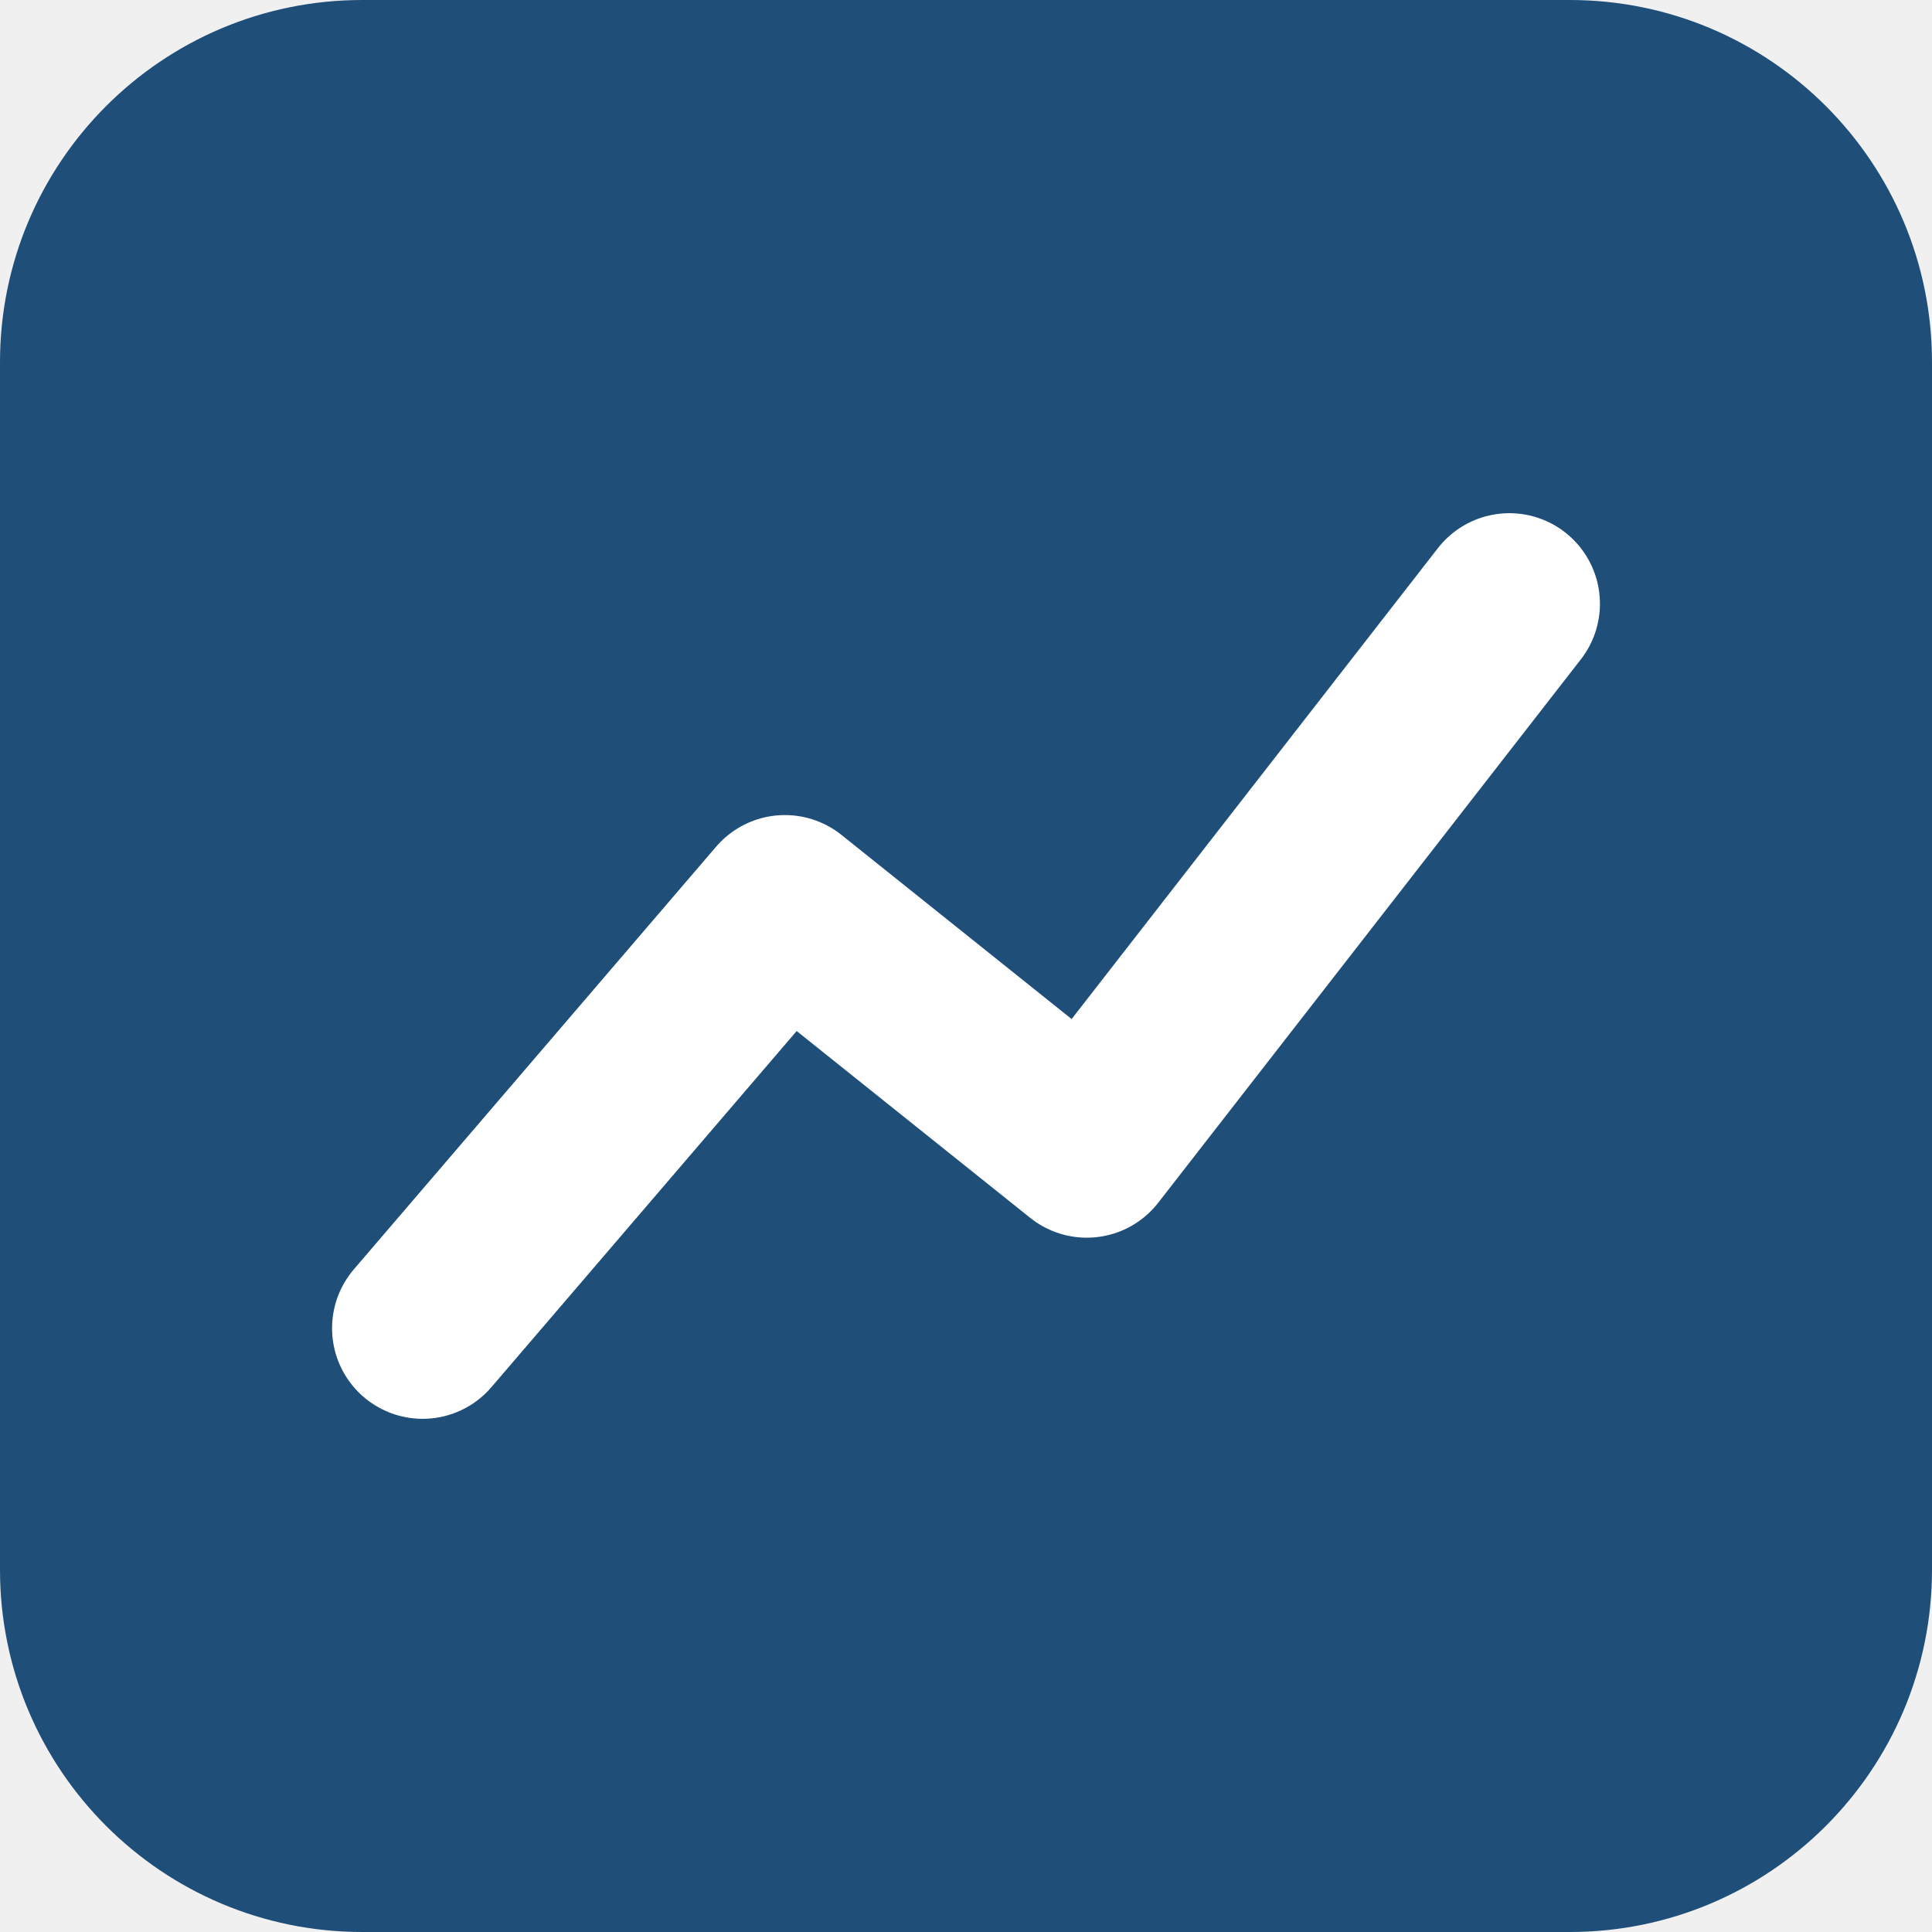
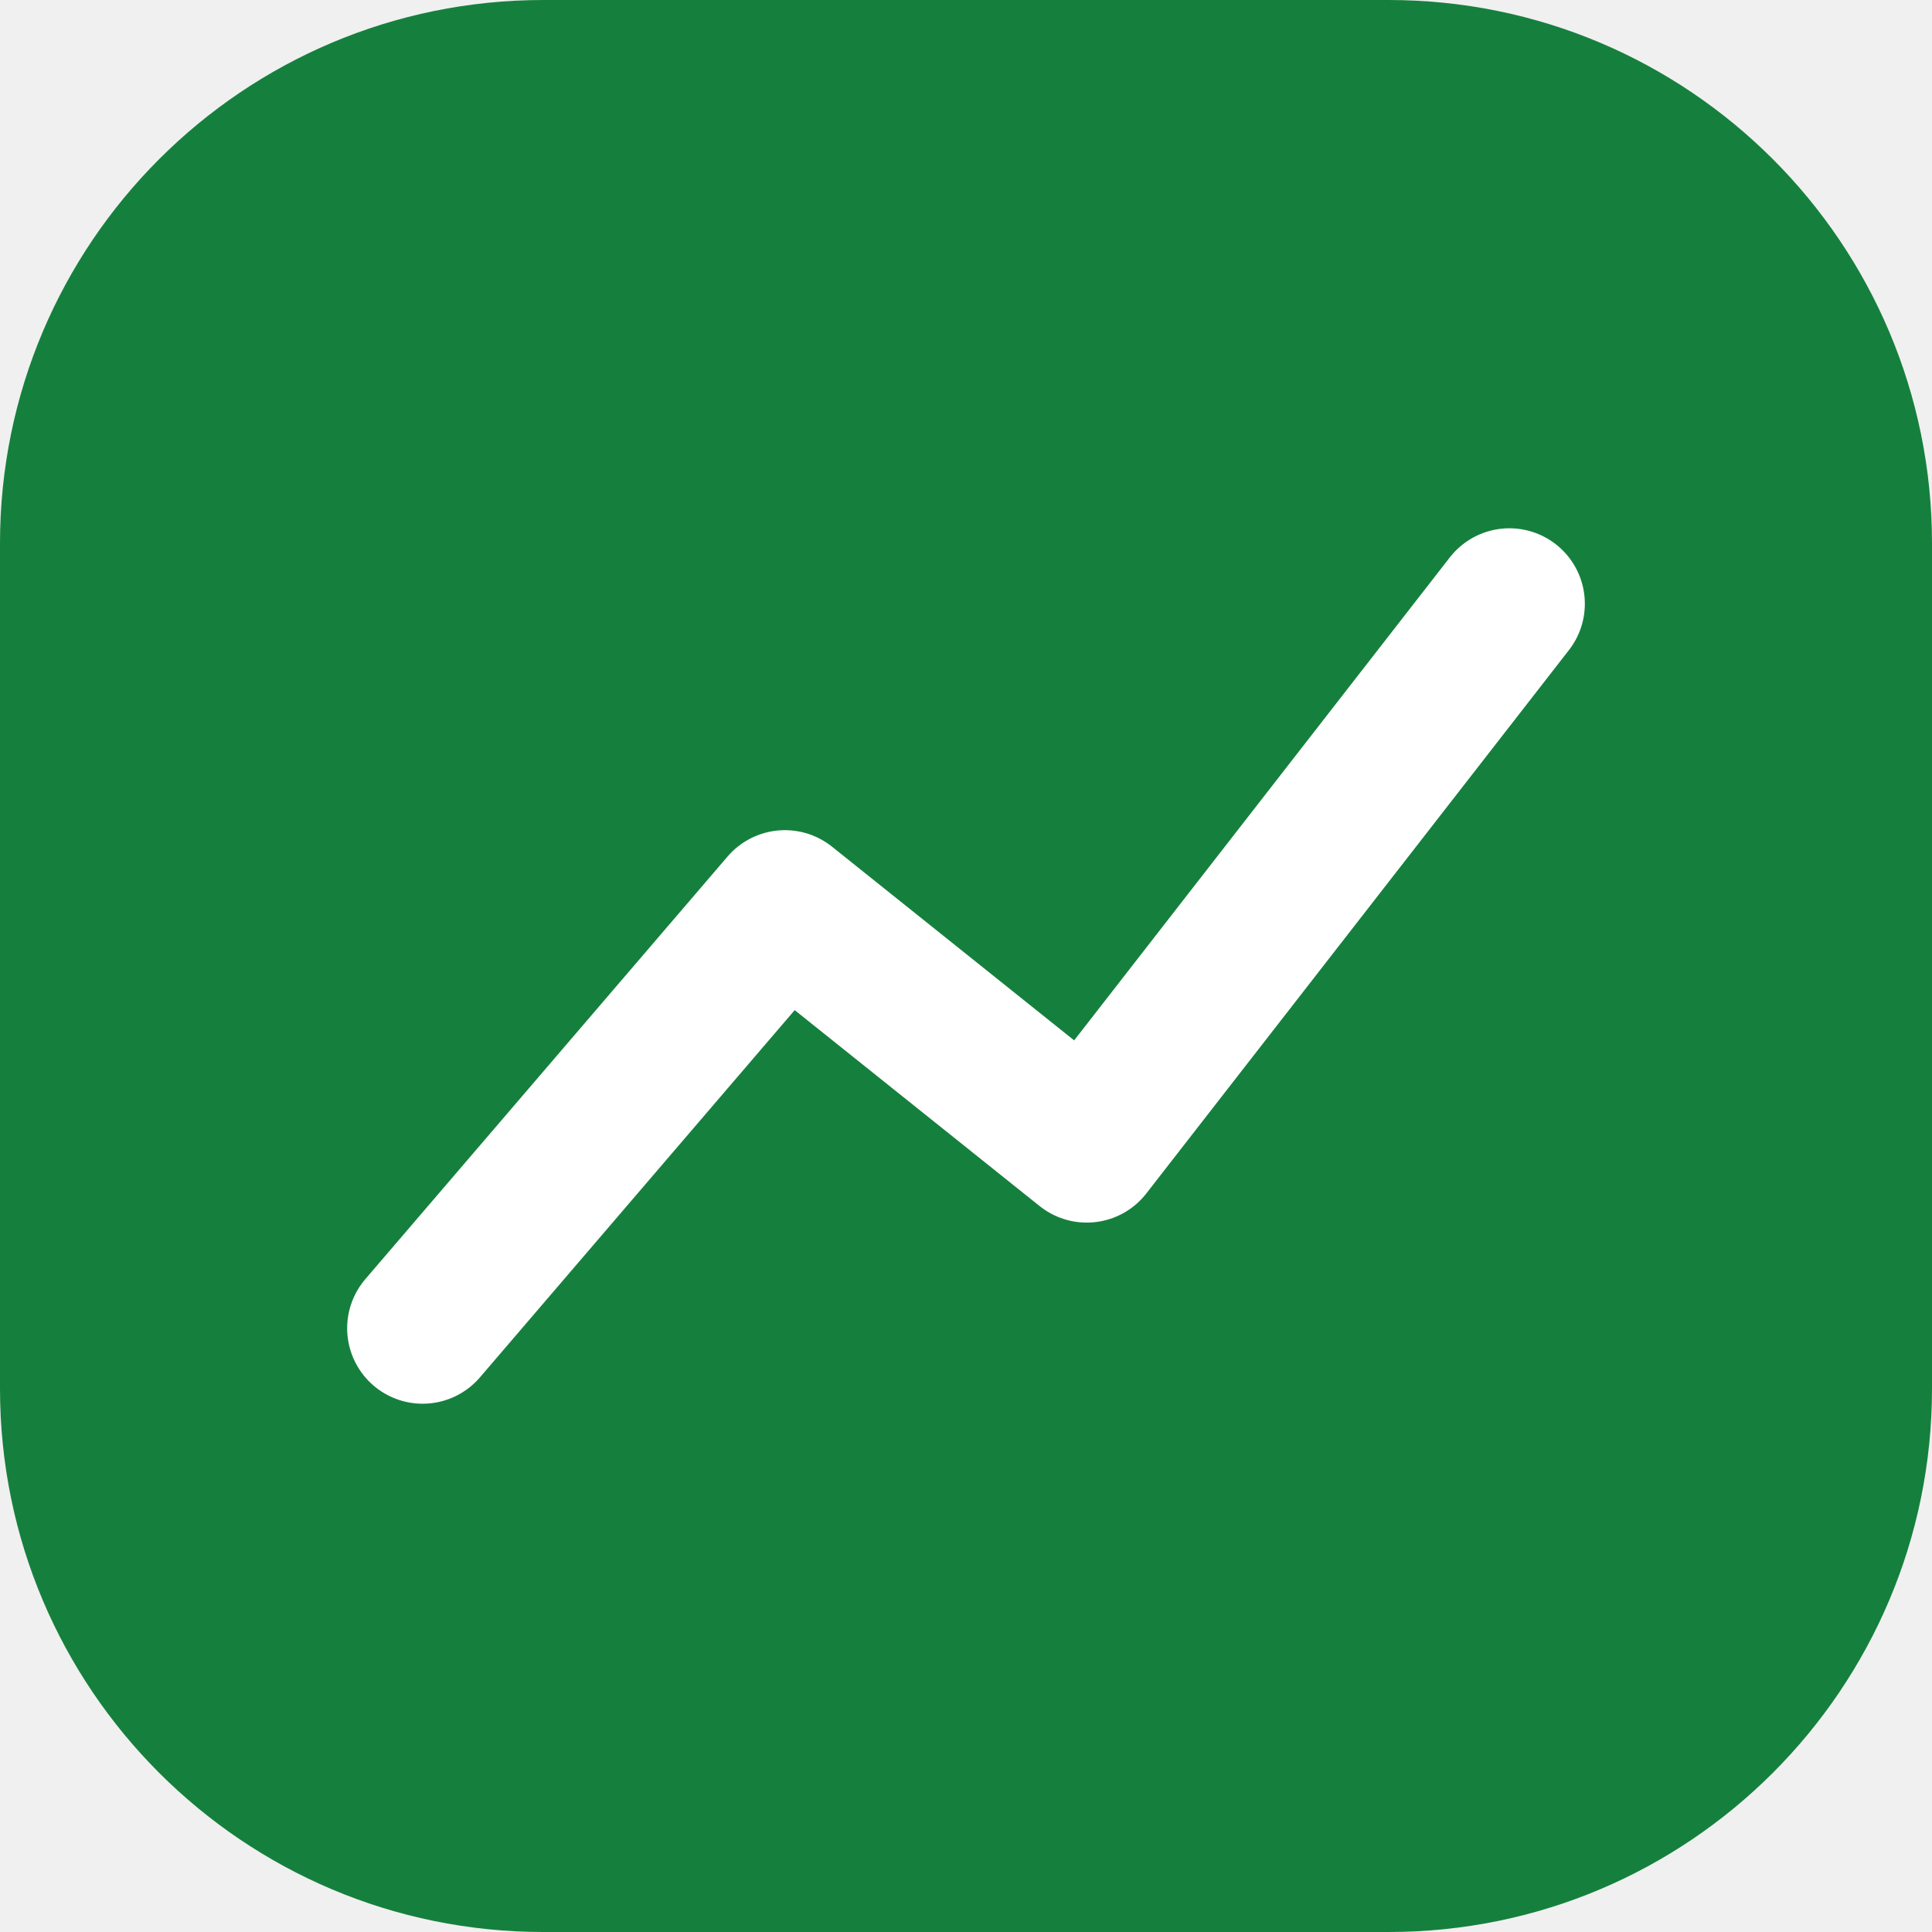
<svg xmlns="http://www.w3.org/2000/svg" viewBox="0 0 32 32">
-   <rect width="32" height="32" rx="6" fill="#1f4e79" />
-   <path d="M7 22l6-7 5 4 7-9" fill="none" stroke="#fff" stroke-width="3" stroke-linecap="round" stroke-linejoin="round" />
+   <rect width="32" height="32" rx="9" fill="#15803d" />
+   <path d="M7 22l6-7 5 4 7-9" fill="none" stroke="#fff" stroke-width="2.5" stroke-linecap="round" stroke-linejoin="round" />
</svg>
